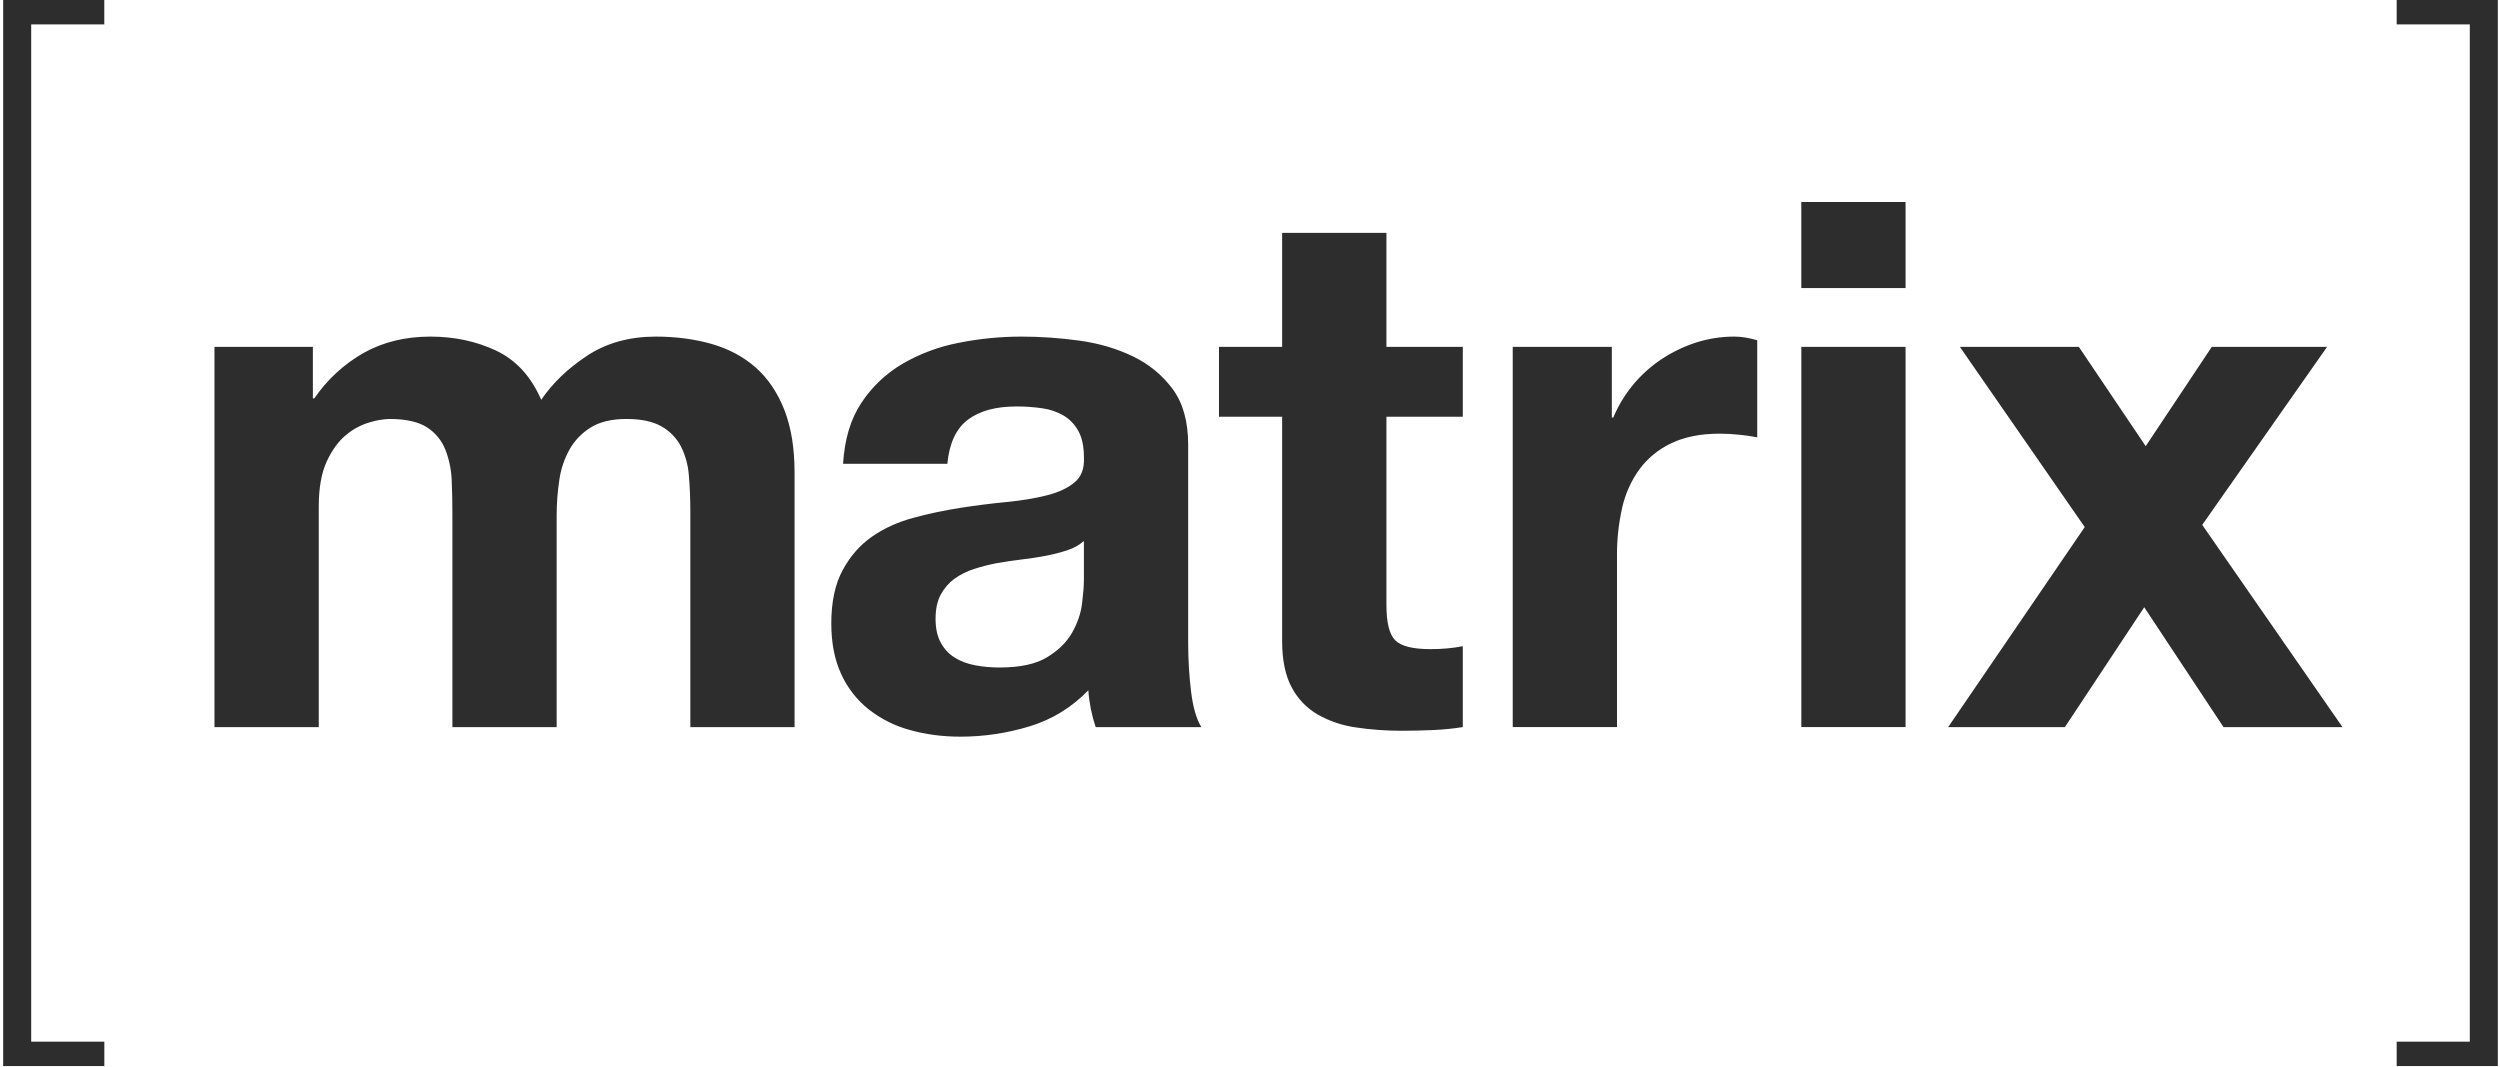
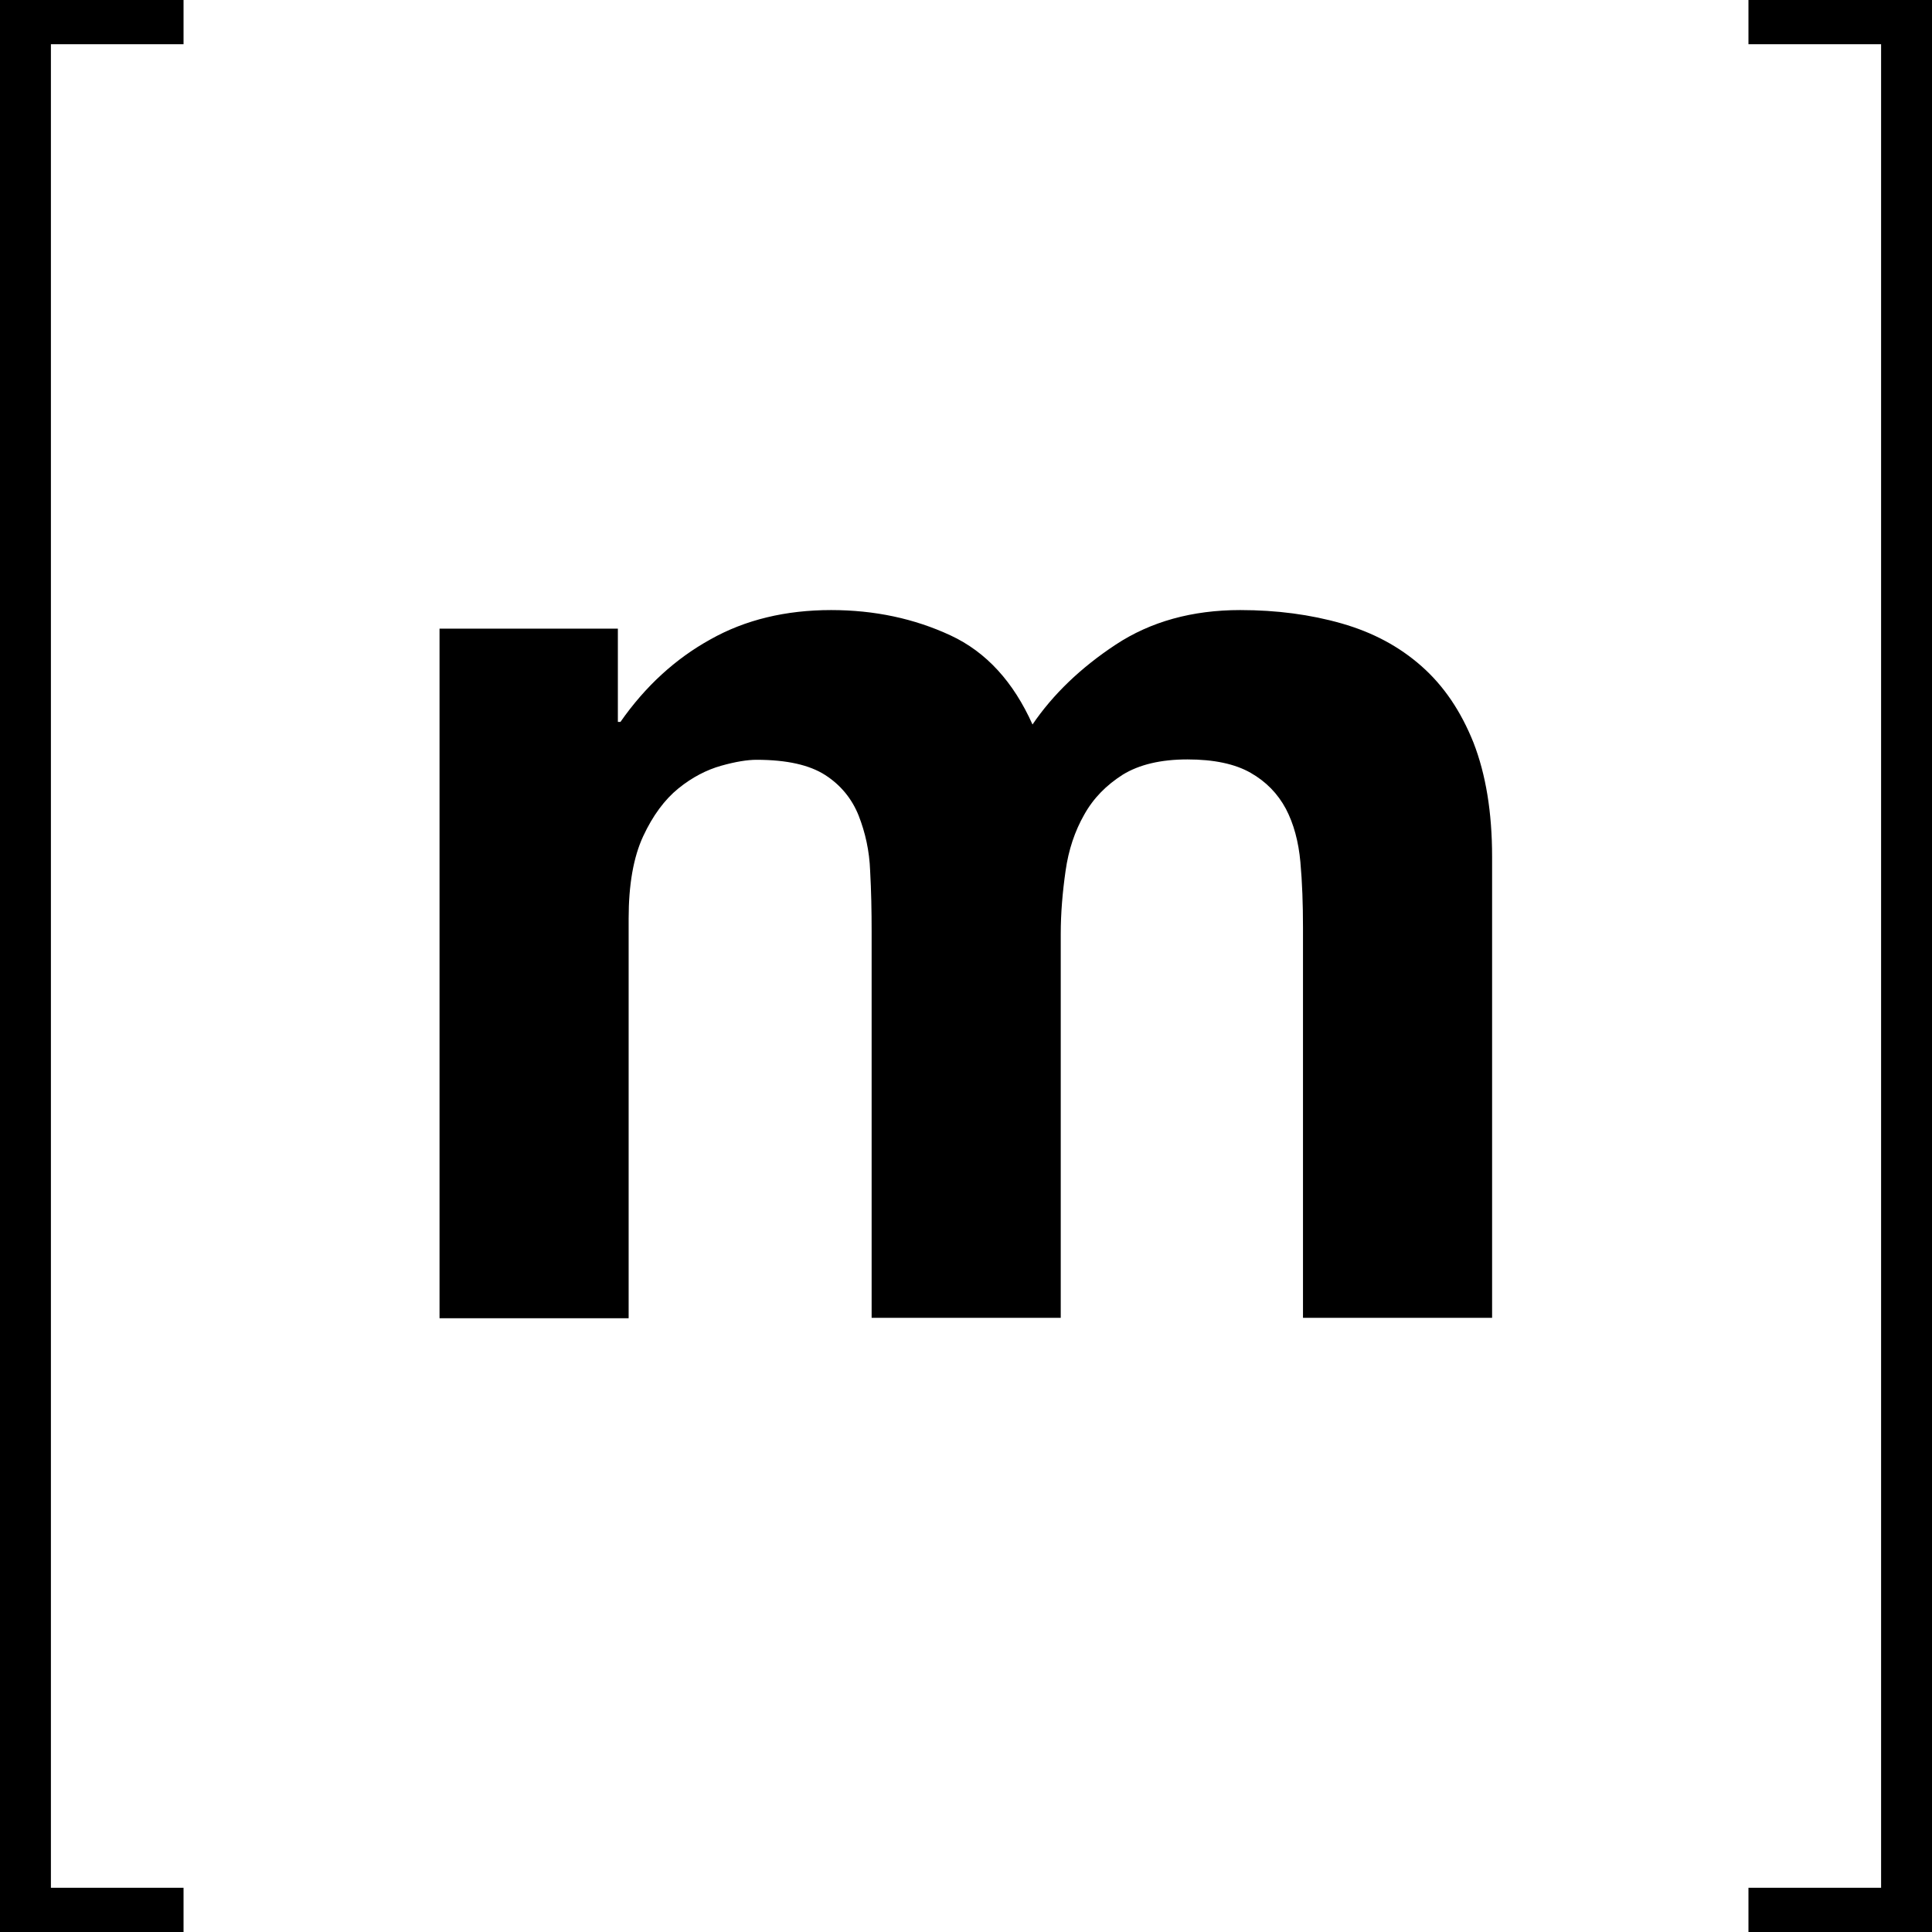
- <svg xmlns="http://www.w3.org/2000/svg" width="75" height="32">
-   <g fill="#2D2D2D" fill-rule="nonzero">
-     <path d="M.936.732V31.25H3.13v.732H.095V0h3.034v.732zM9.386 10.407v1.544h.044a4.461 4.461 0 0 1 1.487-1.368c.58-.323 1.245-.485 1.993-.485.72 0 1.377.14 1.972.42.595.279 1.047.771 1.355 1.477.338-.5.796-.941 1.377-1.323.58-.383 1.266-.574 2.06-.574.602 0 1.16.074 1.674.22.514.148.954.383 1.322.707.366.323.653.746.859 1.268.205.522.308 1.15.308 1.887v7.633H20.71v-6.464c0-.383-.015-.743-.044-1.082a2.305 2.305 0 0 0-.242-.882 1.473 1.473 0 0 0-.584-.596c-.257-.146-.606-.22-1.047-.22-.44 0-.796.085-1.068.253-.272.17-.485.39-.639.662a2.654 2.654 0 0 0-.308.927 7.074 7.074 0 0 0-.078 1.048v6.354h-3.128v-6.398c0-.338-.007-.673-.021-1.004a2.825 2.825 0 0 0-.188-.916 1.411 1.411 0 0 0-.55-.673c-.258-.168-.636-.253-1.135-.253a2.33 2.33 0 0 0-.584.1 1.94 1.94 0 0 0-.705.374c-.228.184-.422.449-.584.794-.161.346-.242.798-.242 1.357v6.619H6.434V10.407h2.952zM25.842 12.084a3.751 3.751 0 0 1 1.233-1.17 5.37 5.37 0 0 1 1.685-.629 9.579 9.579 0 0 1 1.884-.187c.573 0 1.153.04 1.74.121.588.081 1.124.24 1.609.475.484.235.88.562 1.19.981.308.42.462.975.462 1.666v5.934c0 .516.03 1.008.088 1.478.058.471.161.824.308 1.06H32.87a4.435 4.435 0 0 1-.22-1.104c-.5.515-1.087.876-1.762 1.081a7.084 7.084 0 0 1-2.071.31c-.544 0-1.05-.067-1.52-.2a3.472 3.472 0 0 1-1.234-.617 2.87 2.87 0 0 1-.826-1.059c-.199-.426-.298-.934-.298-1.522 0-.647.114-1.18.342-1.6.227-.419.52-.753.881-1.004.36-.25.771-.437 1.234-.562.462-.125.929-.224 1.399-.298.47-.073.932-.132 1.387-.176.456-.044.86-.11 1.212-.199.353-.088.631-.217.837-.386.206-.169.301-.415.287-.74 0-.337-.055-.606-.166-.804a1.217 1.217 0 0 0-.44-.464 1.737 1.737 0 0 0-.639-.22 5.292 5.292 0 0 0-.782-.055c-.617 0-1.101.132-1.454.397-.352.264-.558.706-.617 1.323h-3.128c.044-.735.227-1.345.55-1.83zm6.179 4.423a5.095 5.095 0 0 1-.639.165 9.68 9.68 0 0 1-.716.11c-.25.03-.5.067-.749.11a5.616 5.616 0 0 0-.694.177 2.057 2.057 0 0 0-.594.298c-.17.125-.305.284-.408.474-.103.192-.154.434-.154.728 0 .28.051.515.154.706.103.192.242.342.419.453.176.11.381.187.617.231.234.044.477.066.726.066.617 0 1.094-.102 1.432-.309.338-.205.587-.452.75-.739.16-.286.26-.576.297-.87.036-.295.055-.53.055-.707v-1.17a1.4 1.4 0 0 1-.496.277zM43.884 10.407v2.096h-2.291v5.647c0 .53.088.883.264 1.059.176.177.529.265 1.057.265.177 0 .345-.007.507-.022.161-.015.316-.037.463-.066v2.426a7.49 7.49 0 0 1-.882.089 21.67 21.67 0 0 1-.947.022c-.484 0-.944-.034-1.377-.1a3.233 3.233 0 0 1-1.145-.386 2.04 2.04 0 0 1-.782-.816c-.191-.353-.287-.816-.287-1.39v-6.728H36.57v-2.096h1.894v-3.42h3.129v3.42h2.29zM48.355 10.407v2.118h.044a3.907 3.907 0 0 1 1.454-1.754 4.213 4.213 0 0 1 1.036-.497 3.734 3.734 0 0 1 1.145-.176c.206 0 .433.037.683.11v2.912a5.862 5.862 0 0 0-.528-.077 5.566 5.566 0 0 0-.595-.033c-.573 0-1.058.096-1.454.287a2.52 2.52 0 0 0-.958.783 3.143 3.143 0 0 0-.518 1.158 6.32 6.32 0 0 0-.154 1.434v5.14h-3.128V10.407h2.973zM54.039 8.642V6.06h3.128v2.582H54.04zm3.128 1.765v11.405H54.04V10.407h3.128zM58.797 10.407h3.569l2.005 2.978 1.982-2.978h3.459l-3.745 5.339 4.208 6.067h-3.57l-2.378-3.596-2.38 3.596h-3.502l4.097-6.001zM74.094 31.25V.732H71.9V0h3.035v31.982H71.9v-.732z" />
-   </g>
+ <svg xmlns="http://www.w3.org/2000/svg" version="1.1" id="Layer_1" x="0px" y="0px" viewBox="0 0 520 520" style="enable-background:new 0 0 520 520;" xml:space="preserve">
+   <path d="M13.7,11.9v496.2h35.7V520H0V0h49.4v11.9H13.7z" />
+   <path d="M166.3,169.2v25.1h0.7c6.7-9.6,14.8-17,24.2-22.2c9.4-5.3,20.3-7.9,32.5-7.9c11.7,0,22.4,2.3,32.1,6.8  c9.7,4.5,17,12.6,22.1,24c5.5-8.1,13-15.3,22.4-21.5c9.4-6.2,20.6-9.3,33.5-9.3c9.8,0,18.9,1.2,27.3,3.6c8.4,2.4,15.5,6.2,21.5,11.5  c6,5.3,10.6,12.1,14,20.6c3.3,8.5,5,18.7,5,30.7v124.1h-50.9V249.6c0-6.2-0.2-12.1-0.7-17.6c-0.5-5.5-1.8-10.3-3.9-14.3  c-2.2-4.1-5.3-7.3-9.5-9.7c-4.2-2.4-9.9-3.6-17-3.6c-7.2,0-13,1.4-17.4,4.1c-4.4,2.8-7.9,6.3-10.4,10.8c-2.5,4.4-4.2,9.4-5,15.1  c-0.8,5.6-1.3,11.3-1.3,17v103.3h-50.9v-104c0-5.5-0.1-10.9-0.4-16.3c-0.2-5.4-1.3-10.3-3.1-14.9c-1.8-4.5-4.8-8.2-9-10.9  c-4.2-2.7-10.3-4.1-18.5-4.1c-2.4,0-5.6,0.5-9.5,1.6c-3.9,1.1-7.8,3.1-11.5,6.1c-3.7,3-6.9,7.3-9.5,12.9c-2.6,5.6-3.9,13-3.9,22.1  v107.6h-50.9V169.2H166.3z" />
+   <path d="M506.3,508.1V11.9h-35.7V0H520v520h-49.4v-11.9H506.3z" />
</svg>
